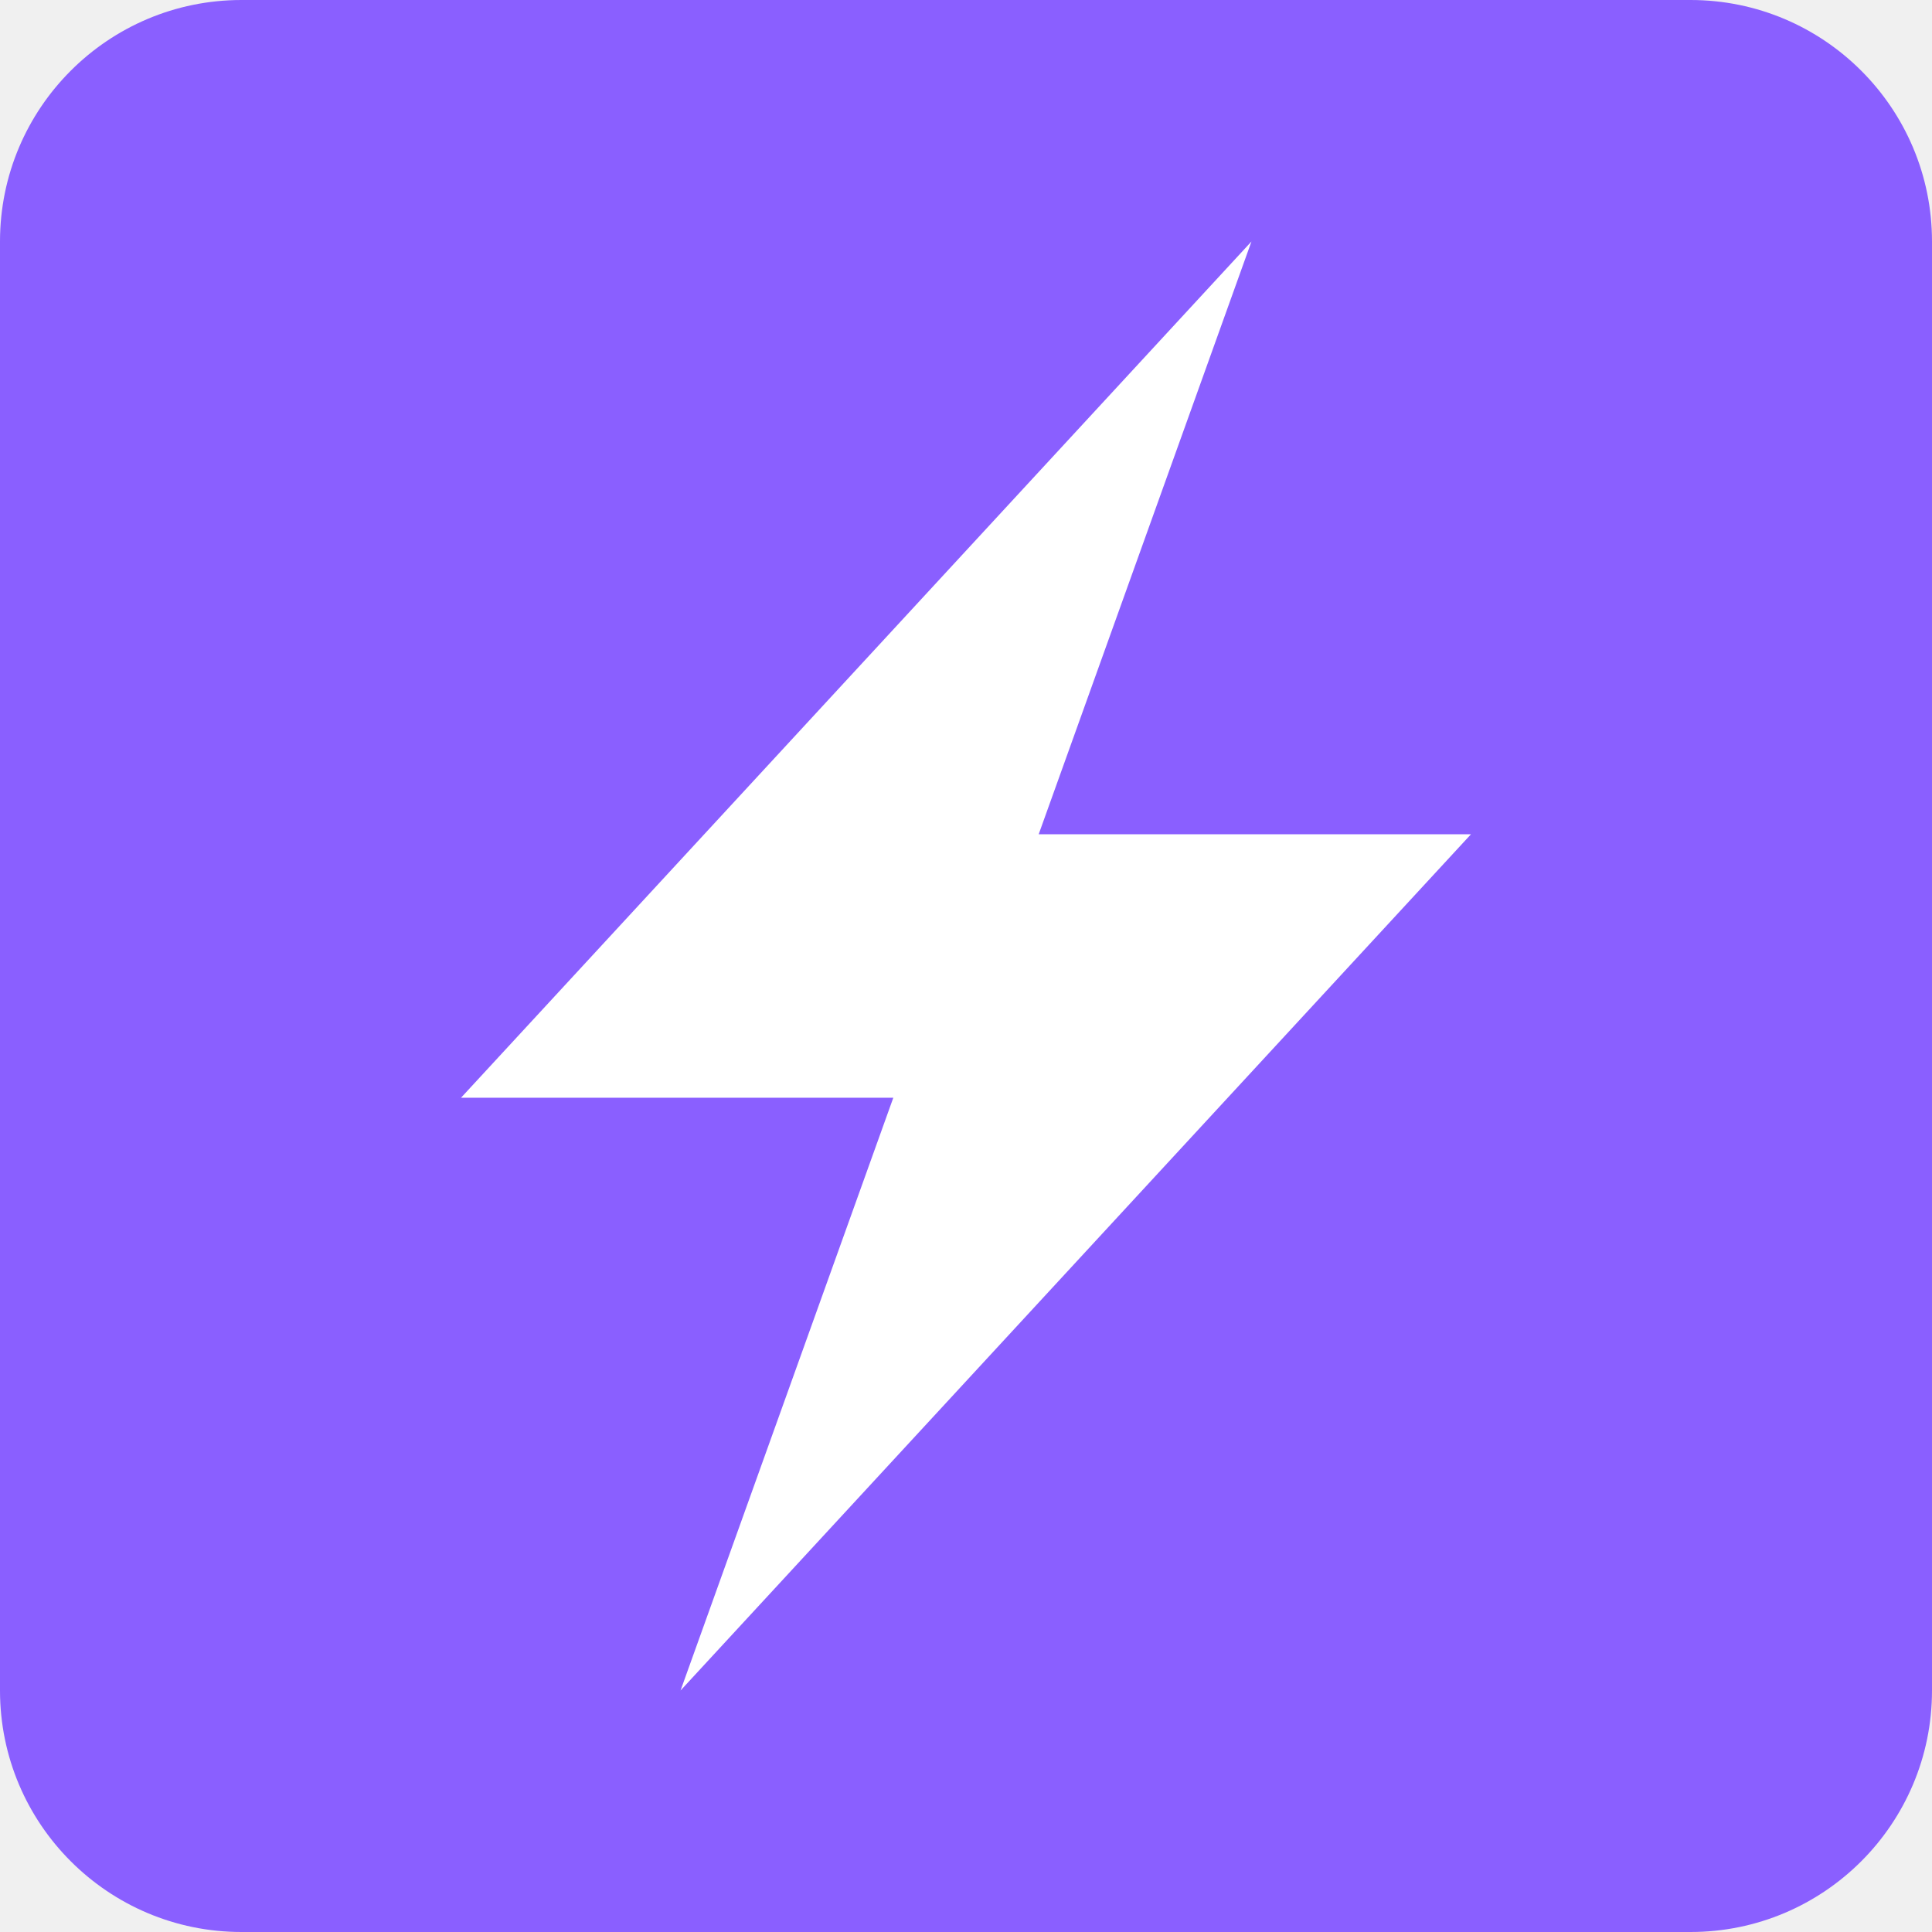
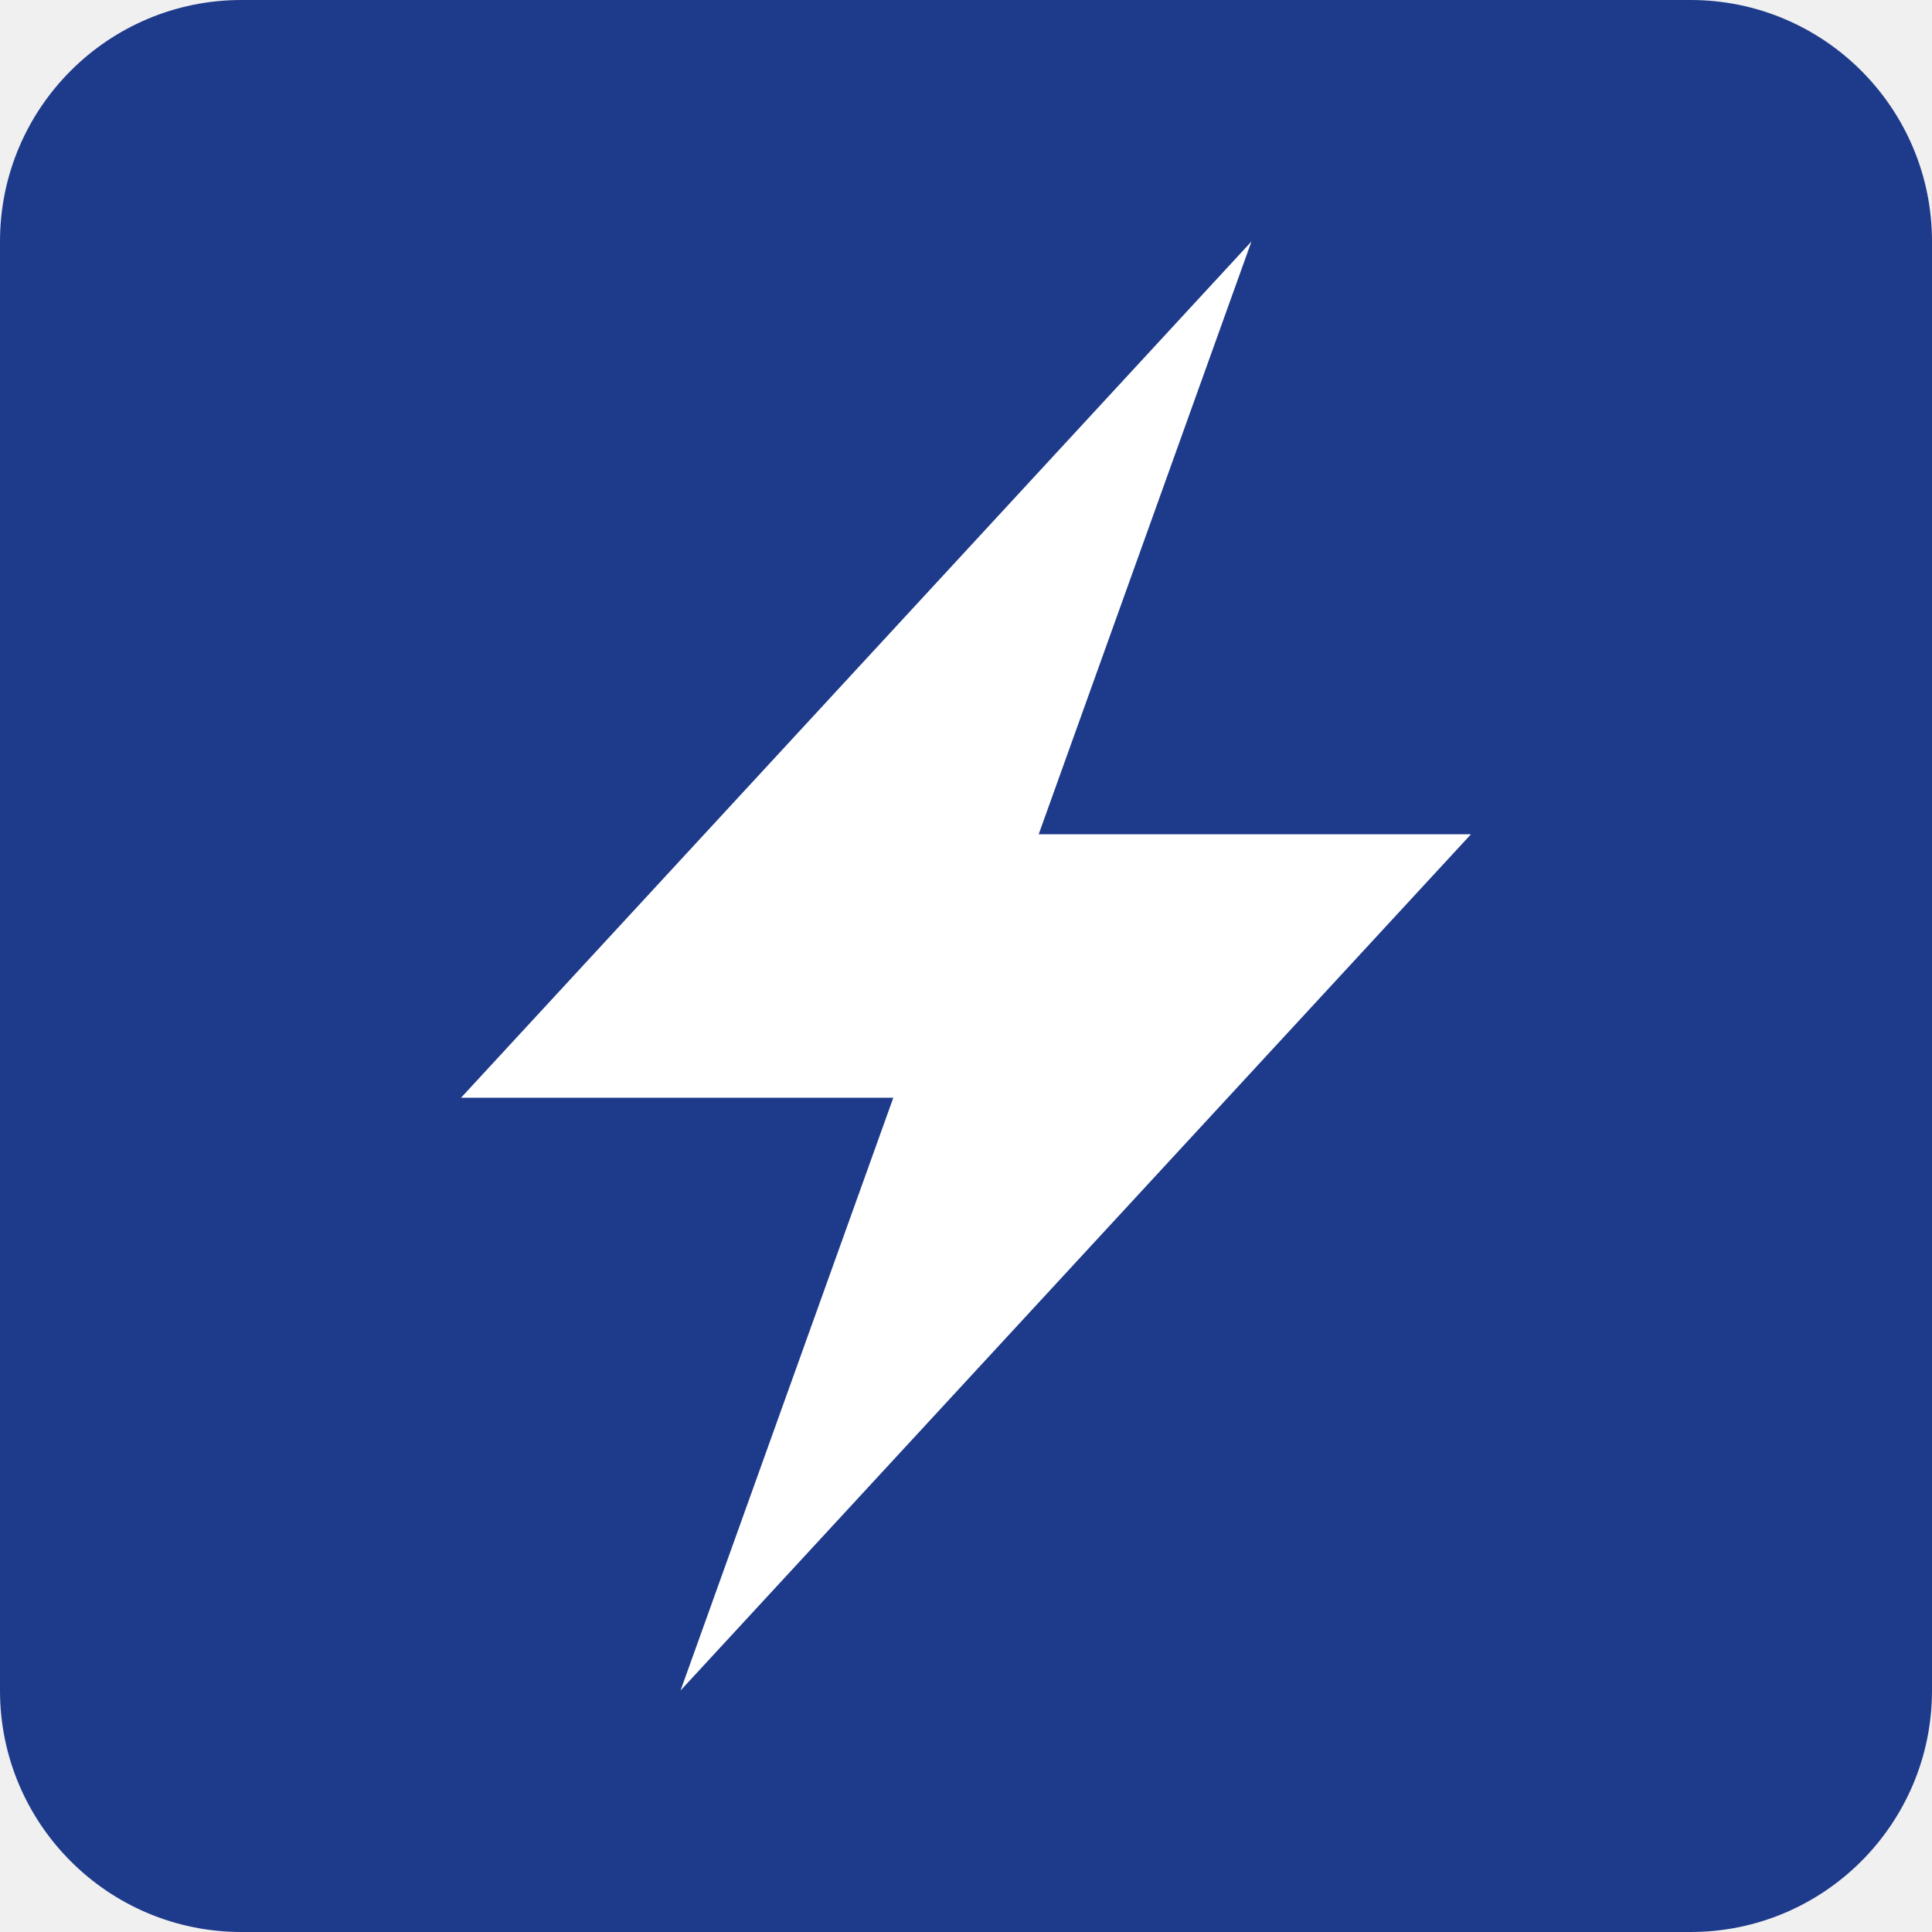
<svg xmlns="http://www.w3.org/2000/svg" viewBox="0 0 16 16" width="16" height="16">
-   <rect width="16" height="16" rx="2" fill="#8A5FFF" />
+   <rect width="16" height="16" rx="2" fill="#1e3a8a" />
  <path d="M7.398 9.091h-3.58L10.364 2 8.602 6.909h3.58L5.636 14l1.762-4.909Z" fill="#fff" />
</svg>
